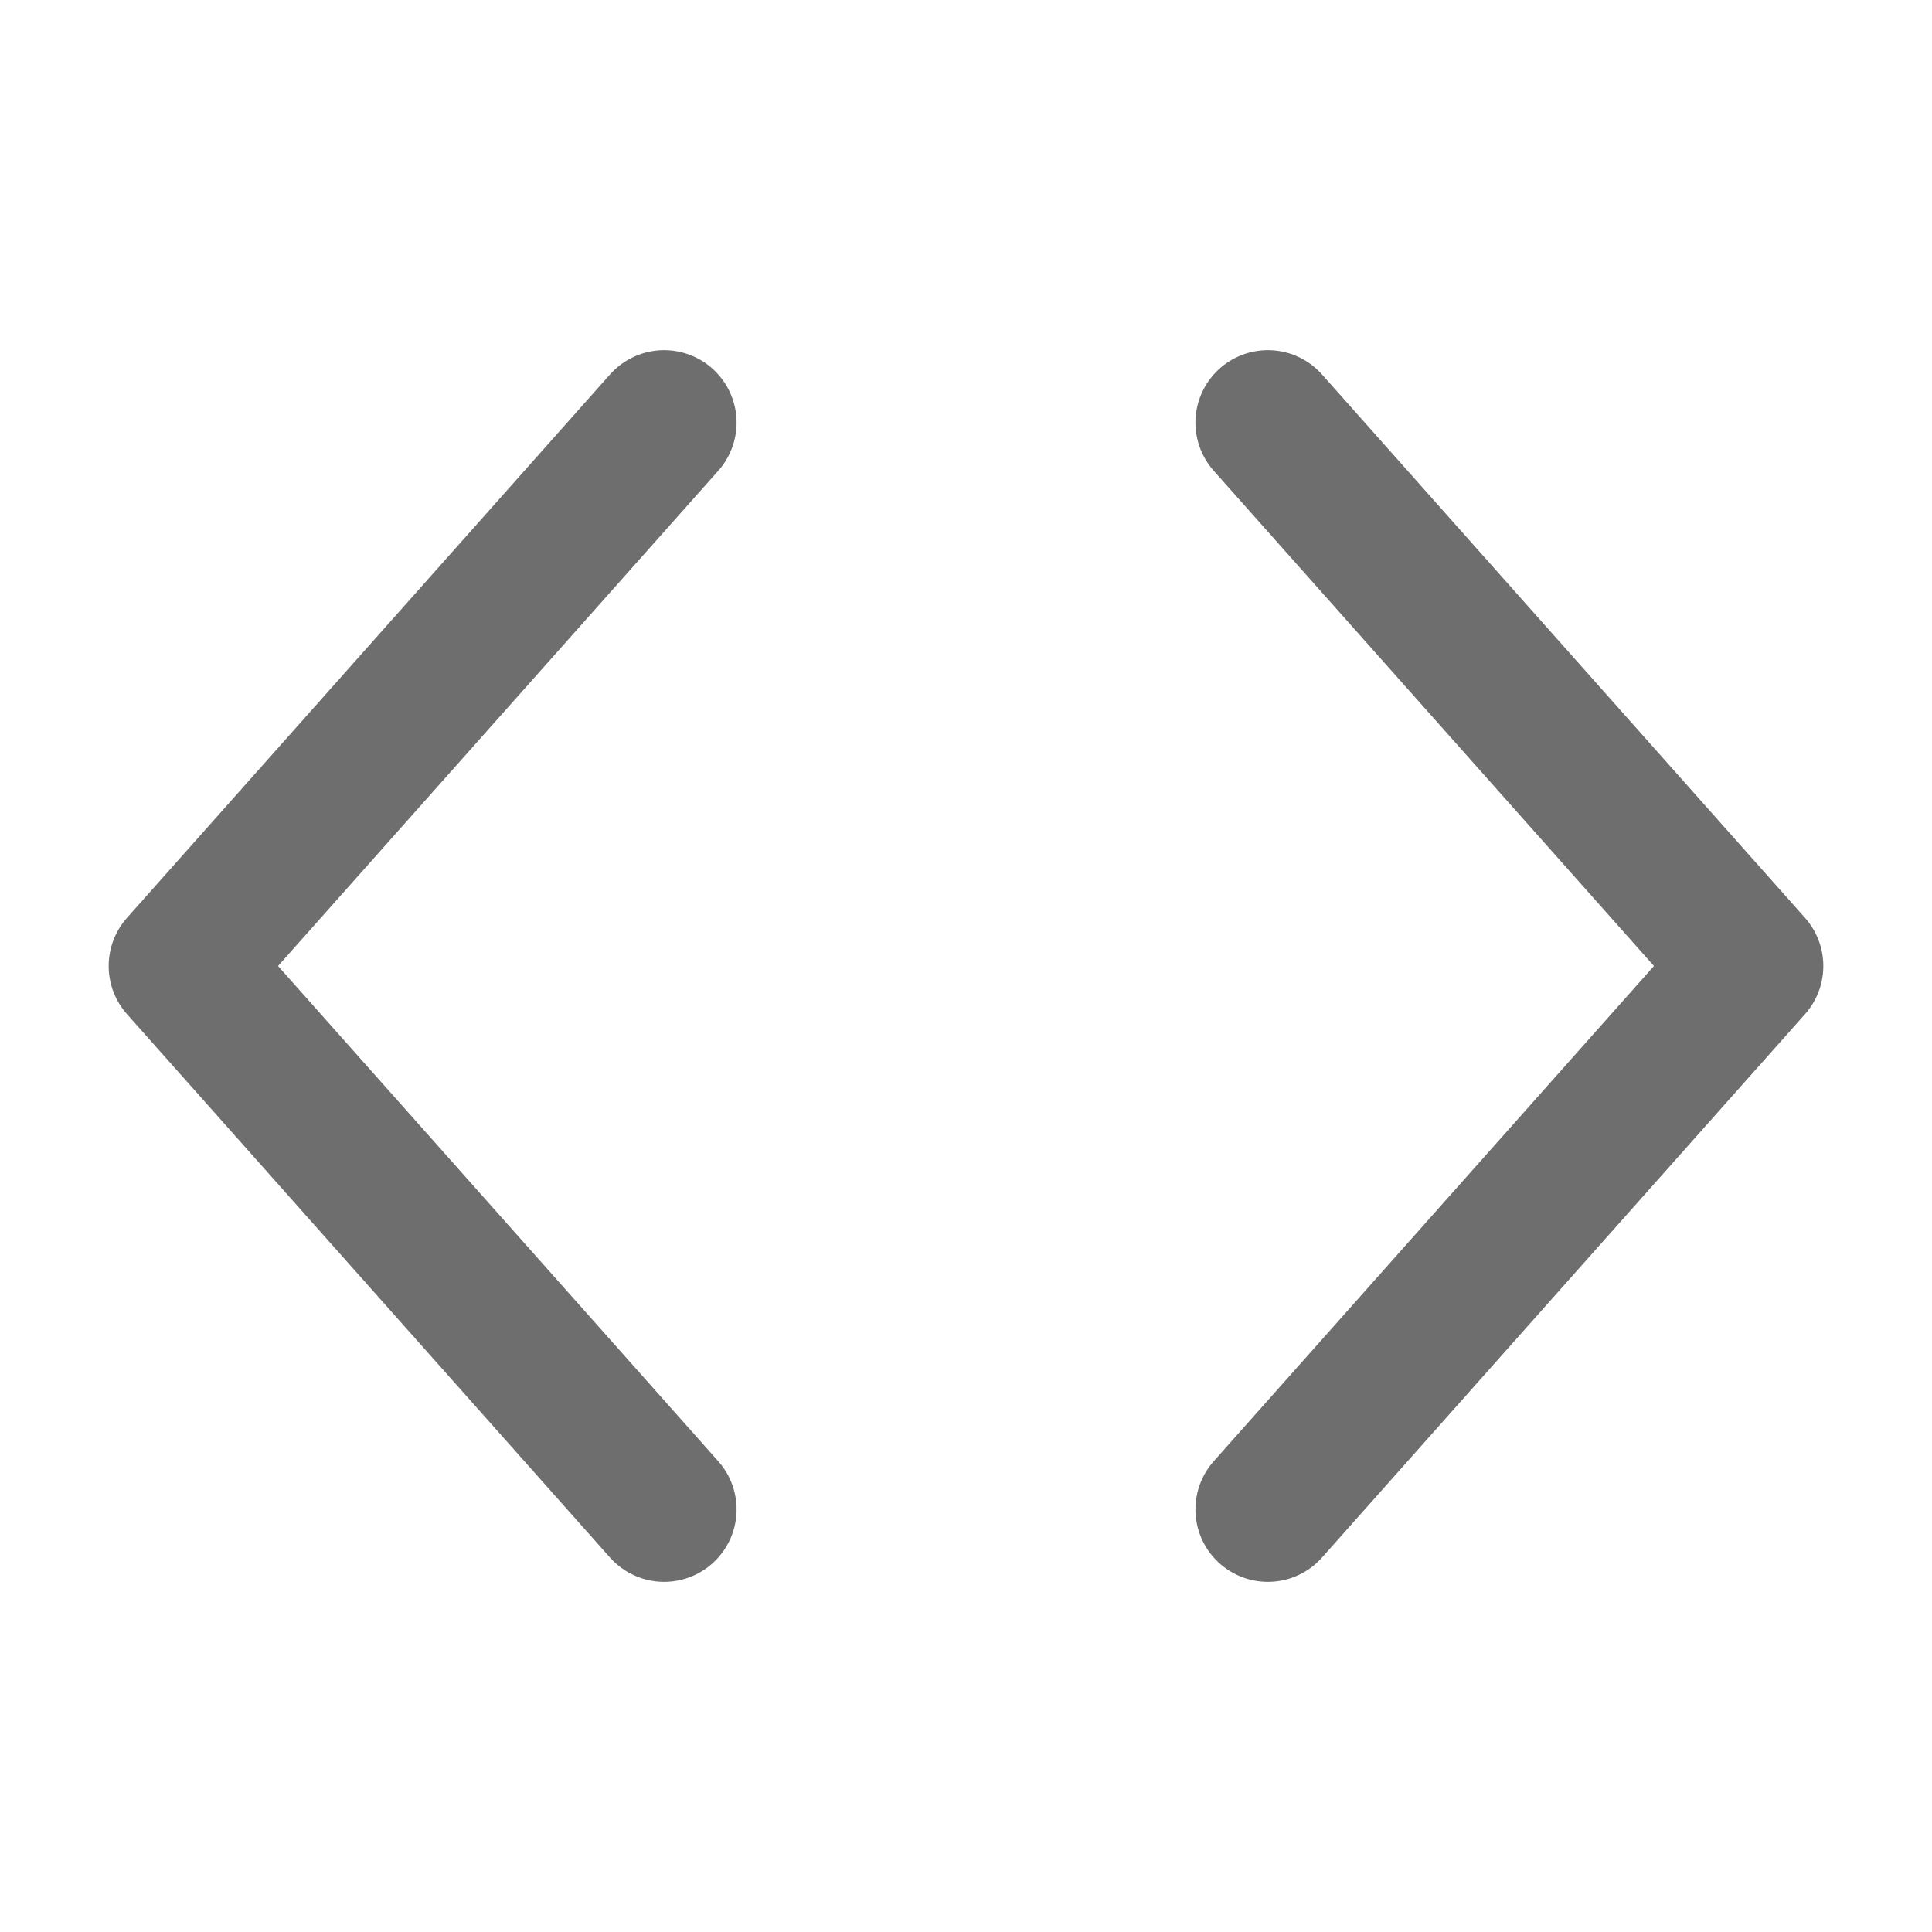
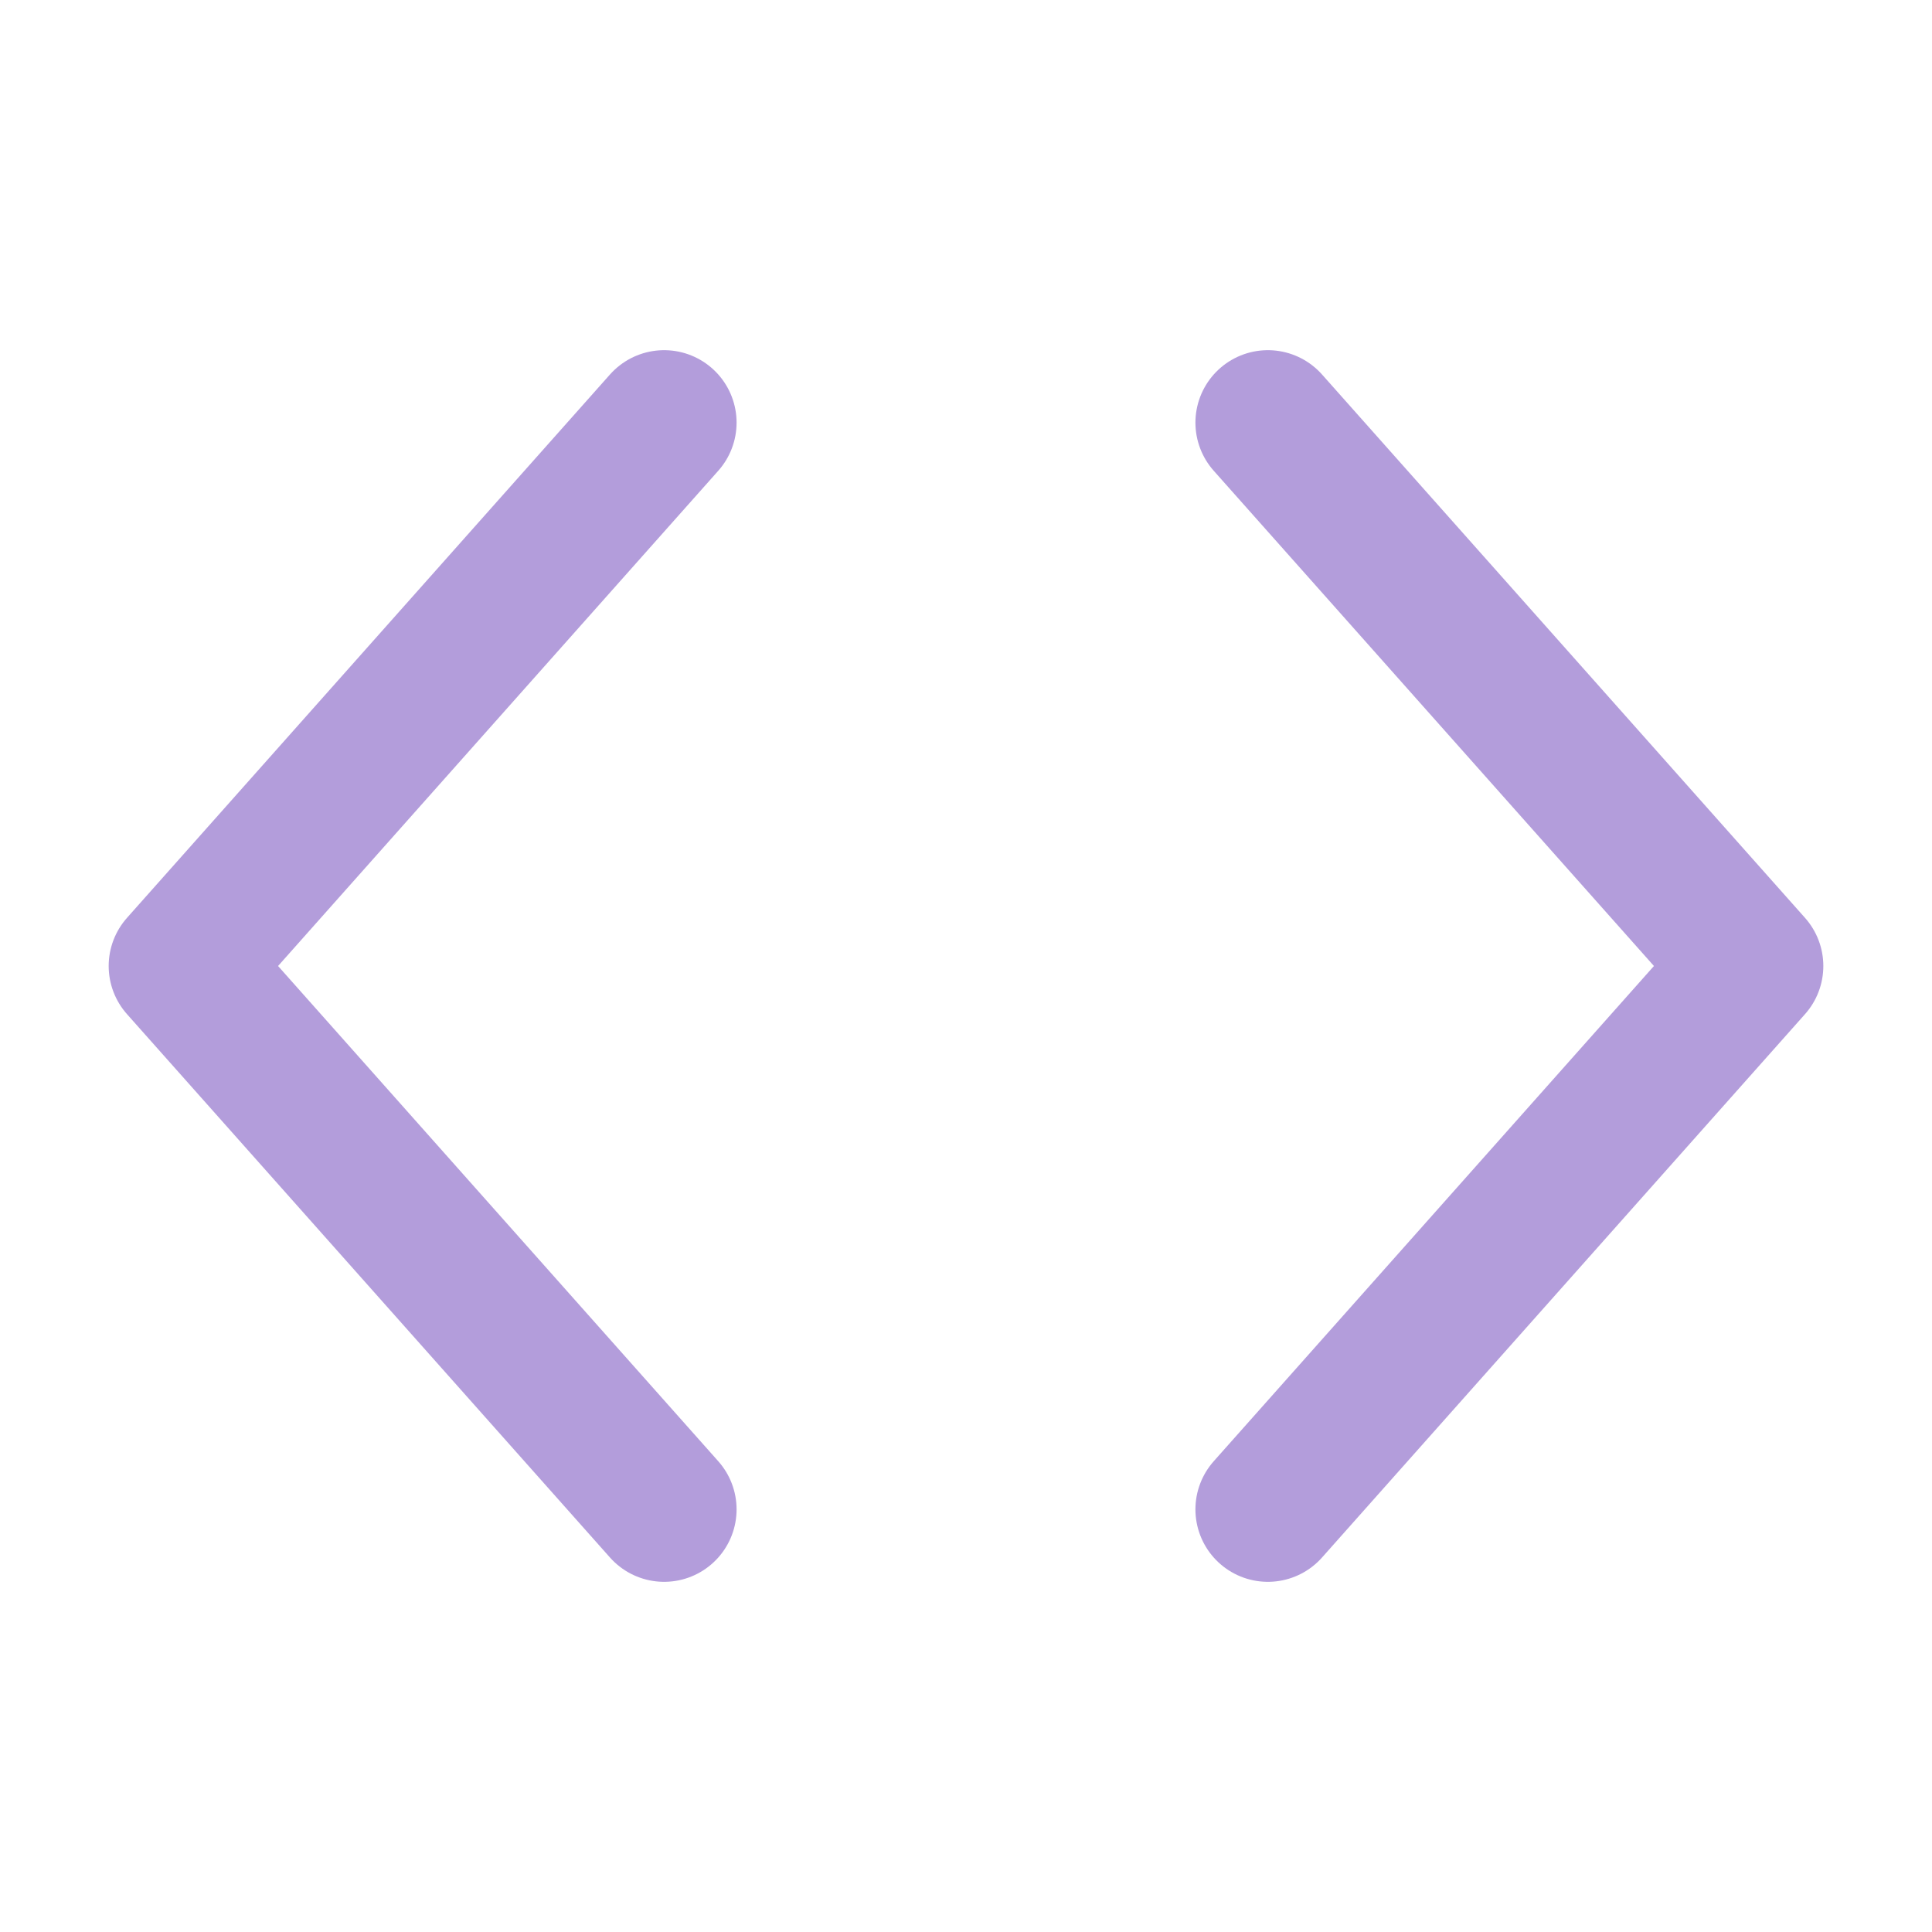
<svg xmlns="http://www.w3.org/2000/svg" width="16" height="16" viewBox="0 0 16 16">
-   <path d="M5.5 3.5 L1.5 8 L5.5 12.5" fill="none" stroke="#6E6E6E" stroke-width="1.2" stroke-linecap="round" stroke-linejoin="round" />
-   <path d="M10.5 3.5 L14.5 8 L10.5 12.5" fill="none" stroke="#6E6E6E" stroke-width="1.2" stroke-linecap="round" stroke-linejoin="round" />
+   <path d="M5.5 3.5 L1.5 8 L5.5 12.5" fill="none" stroke="#B39DDB" stroke-width="1.2" stroke-linecap="round" stroke-linejoin="round" />
+   <path d="M10.5 3.5 L14.5 8 L10.5 12.5" fill="none" stroke="#B39DDB" stroke-width="1.2" stroke-linecap="round" stroke-linejoin="round" />
</svg>
